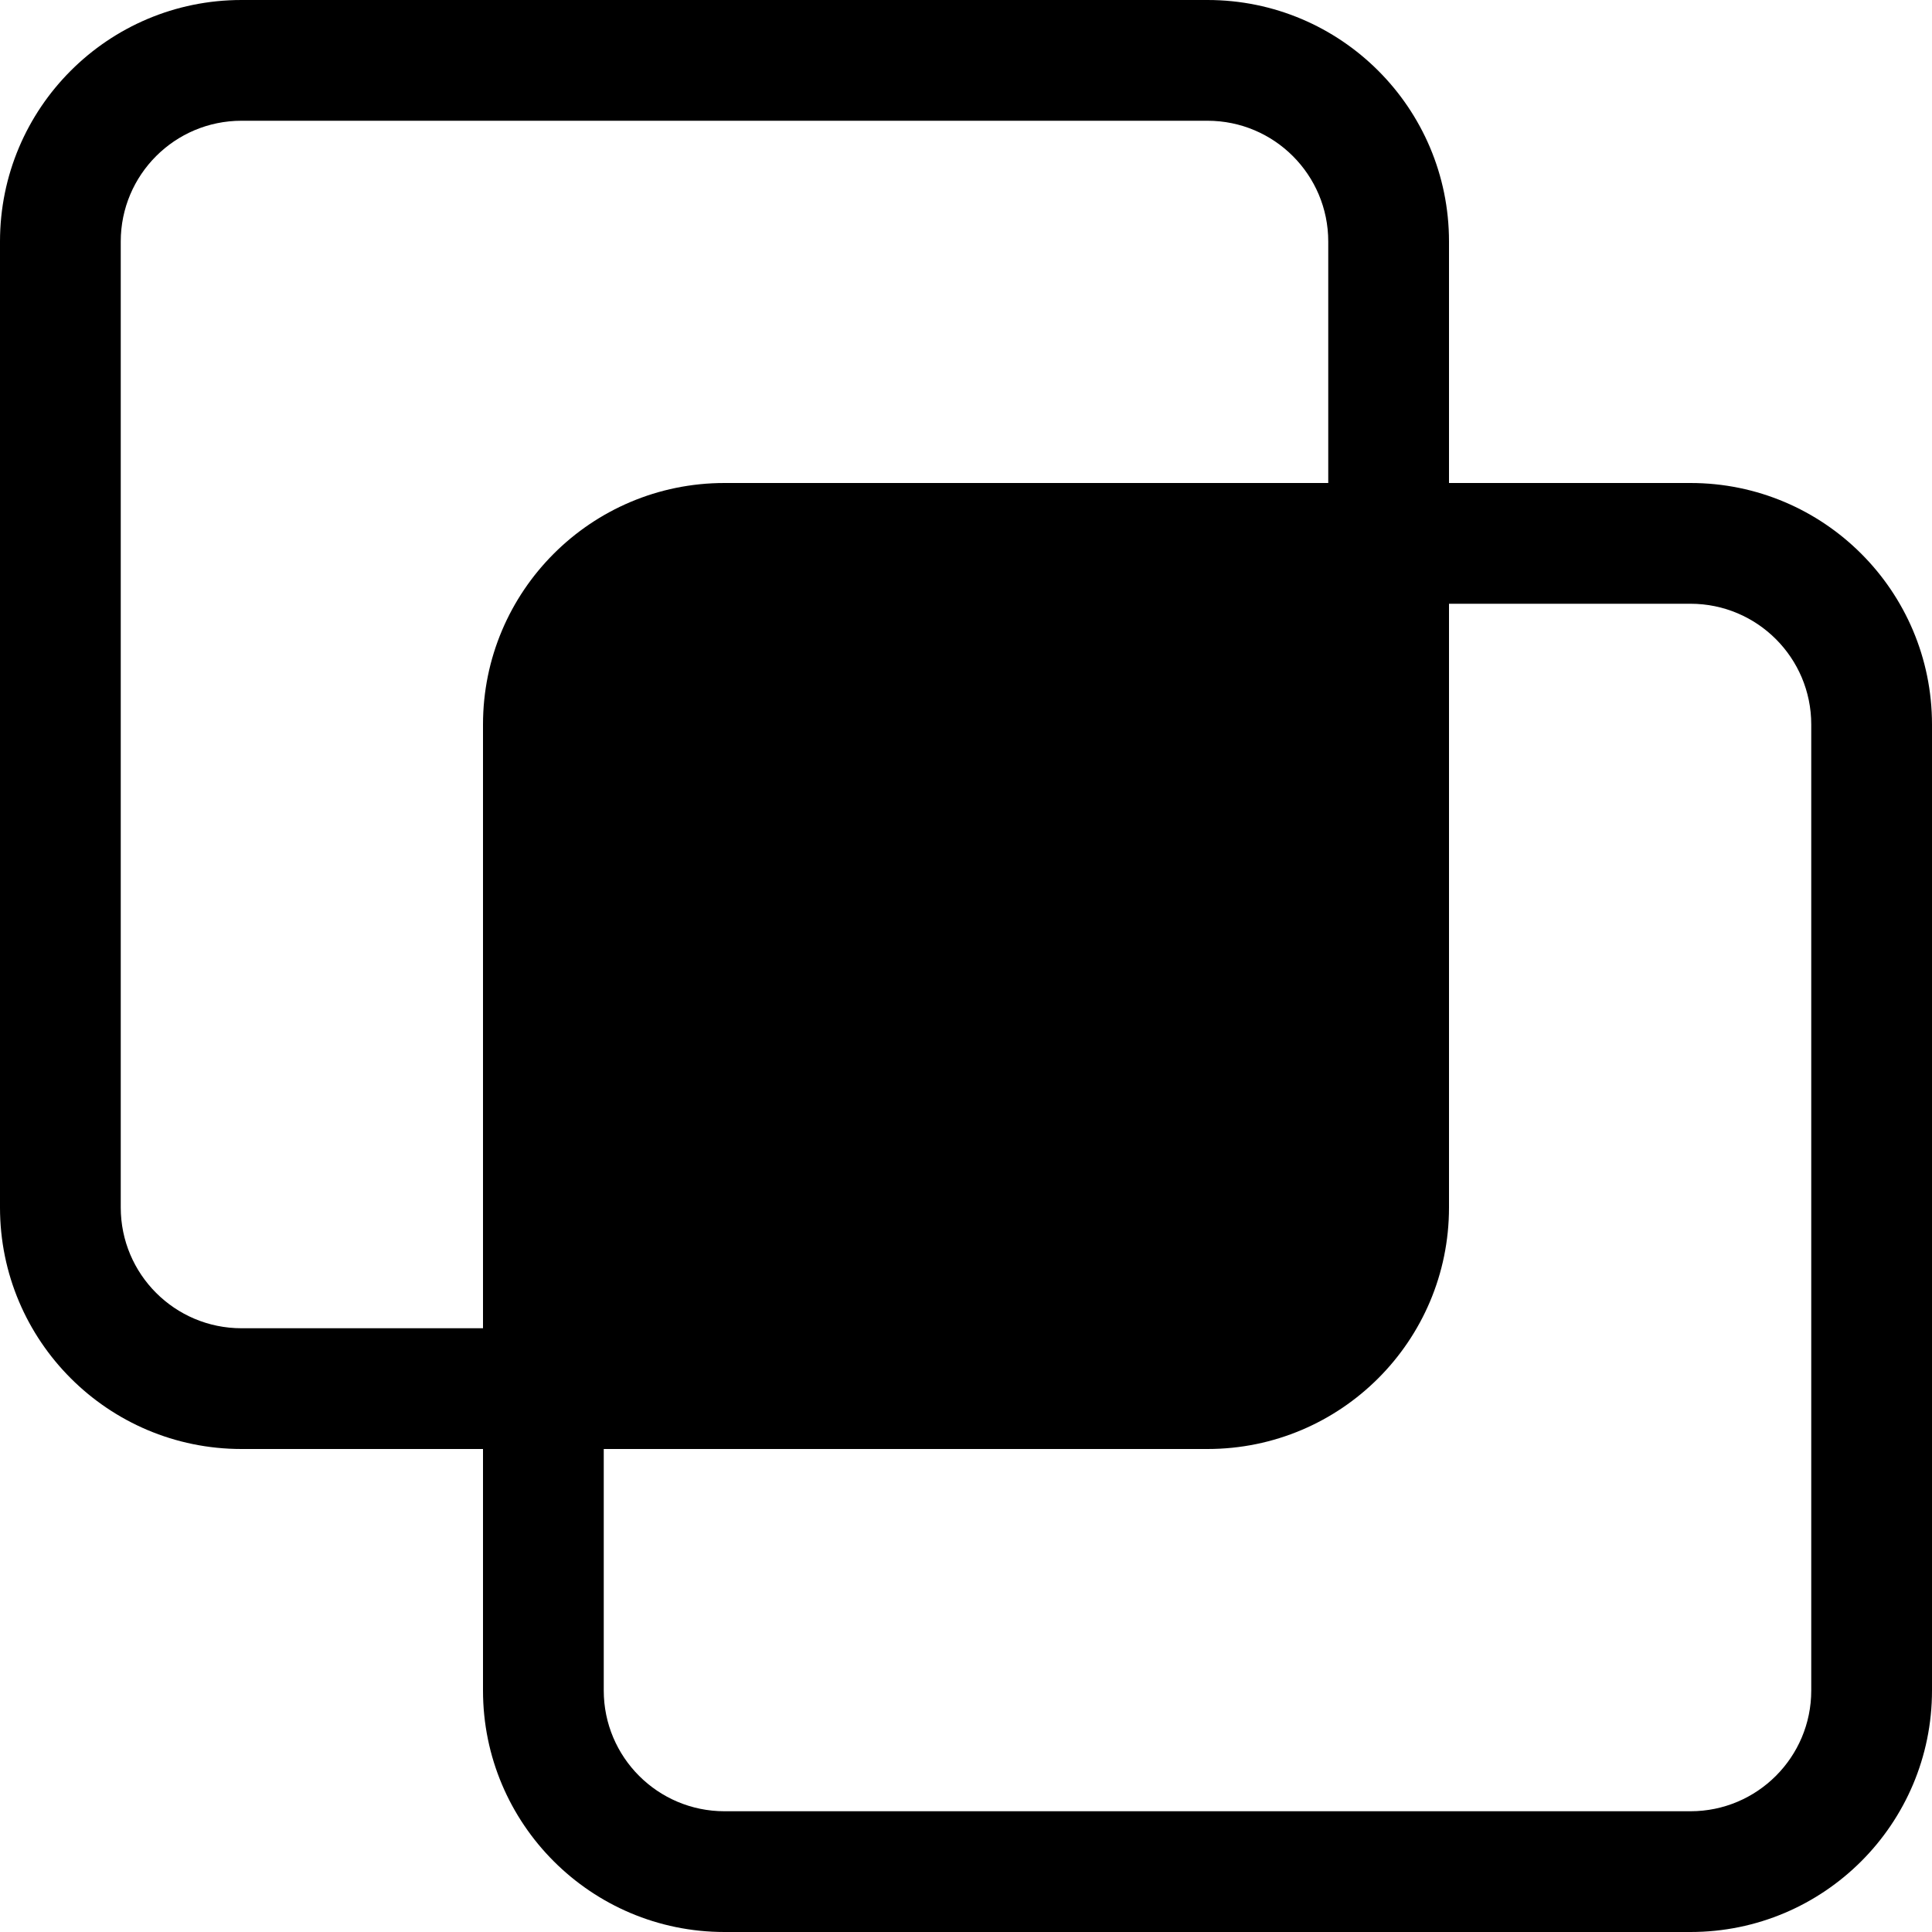
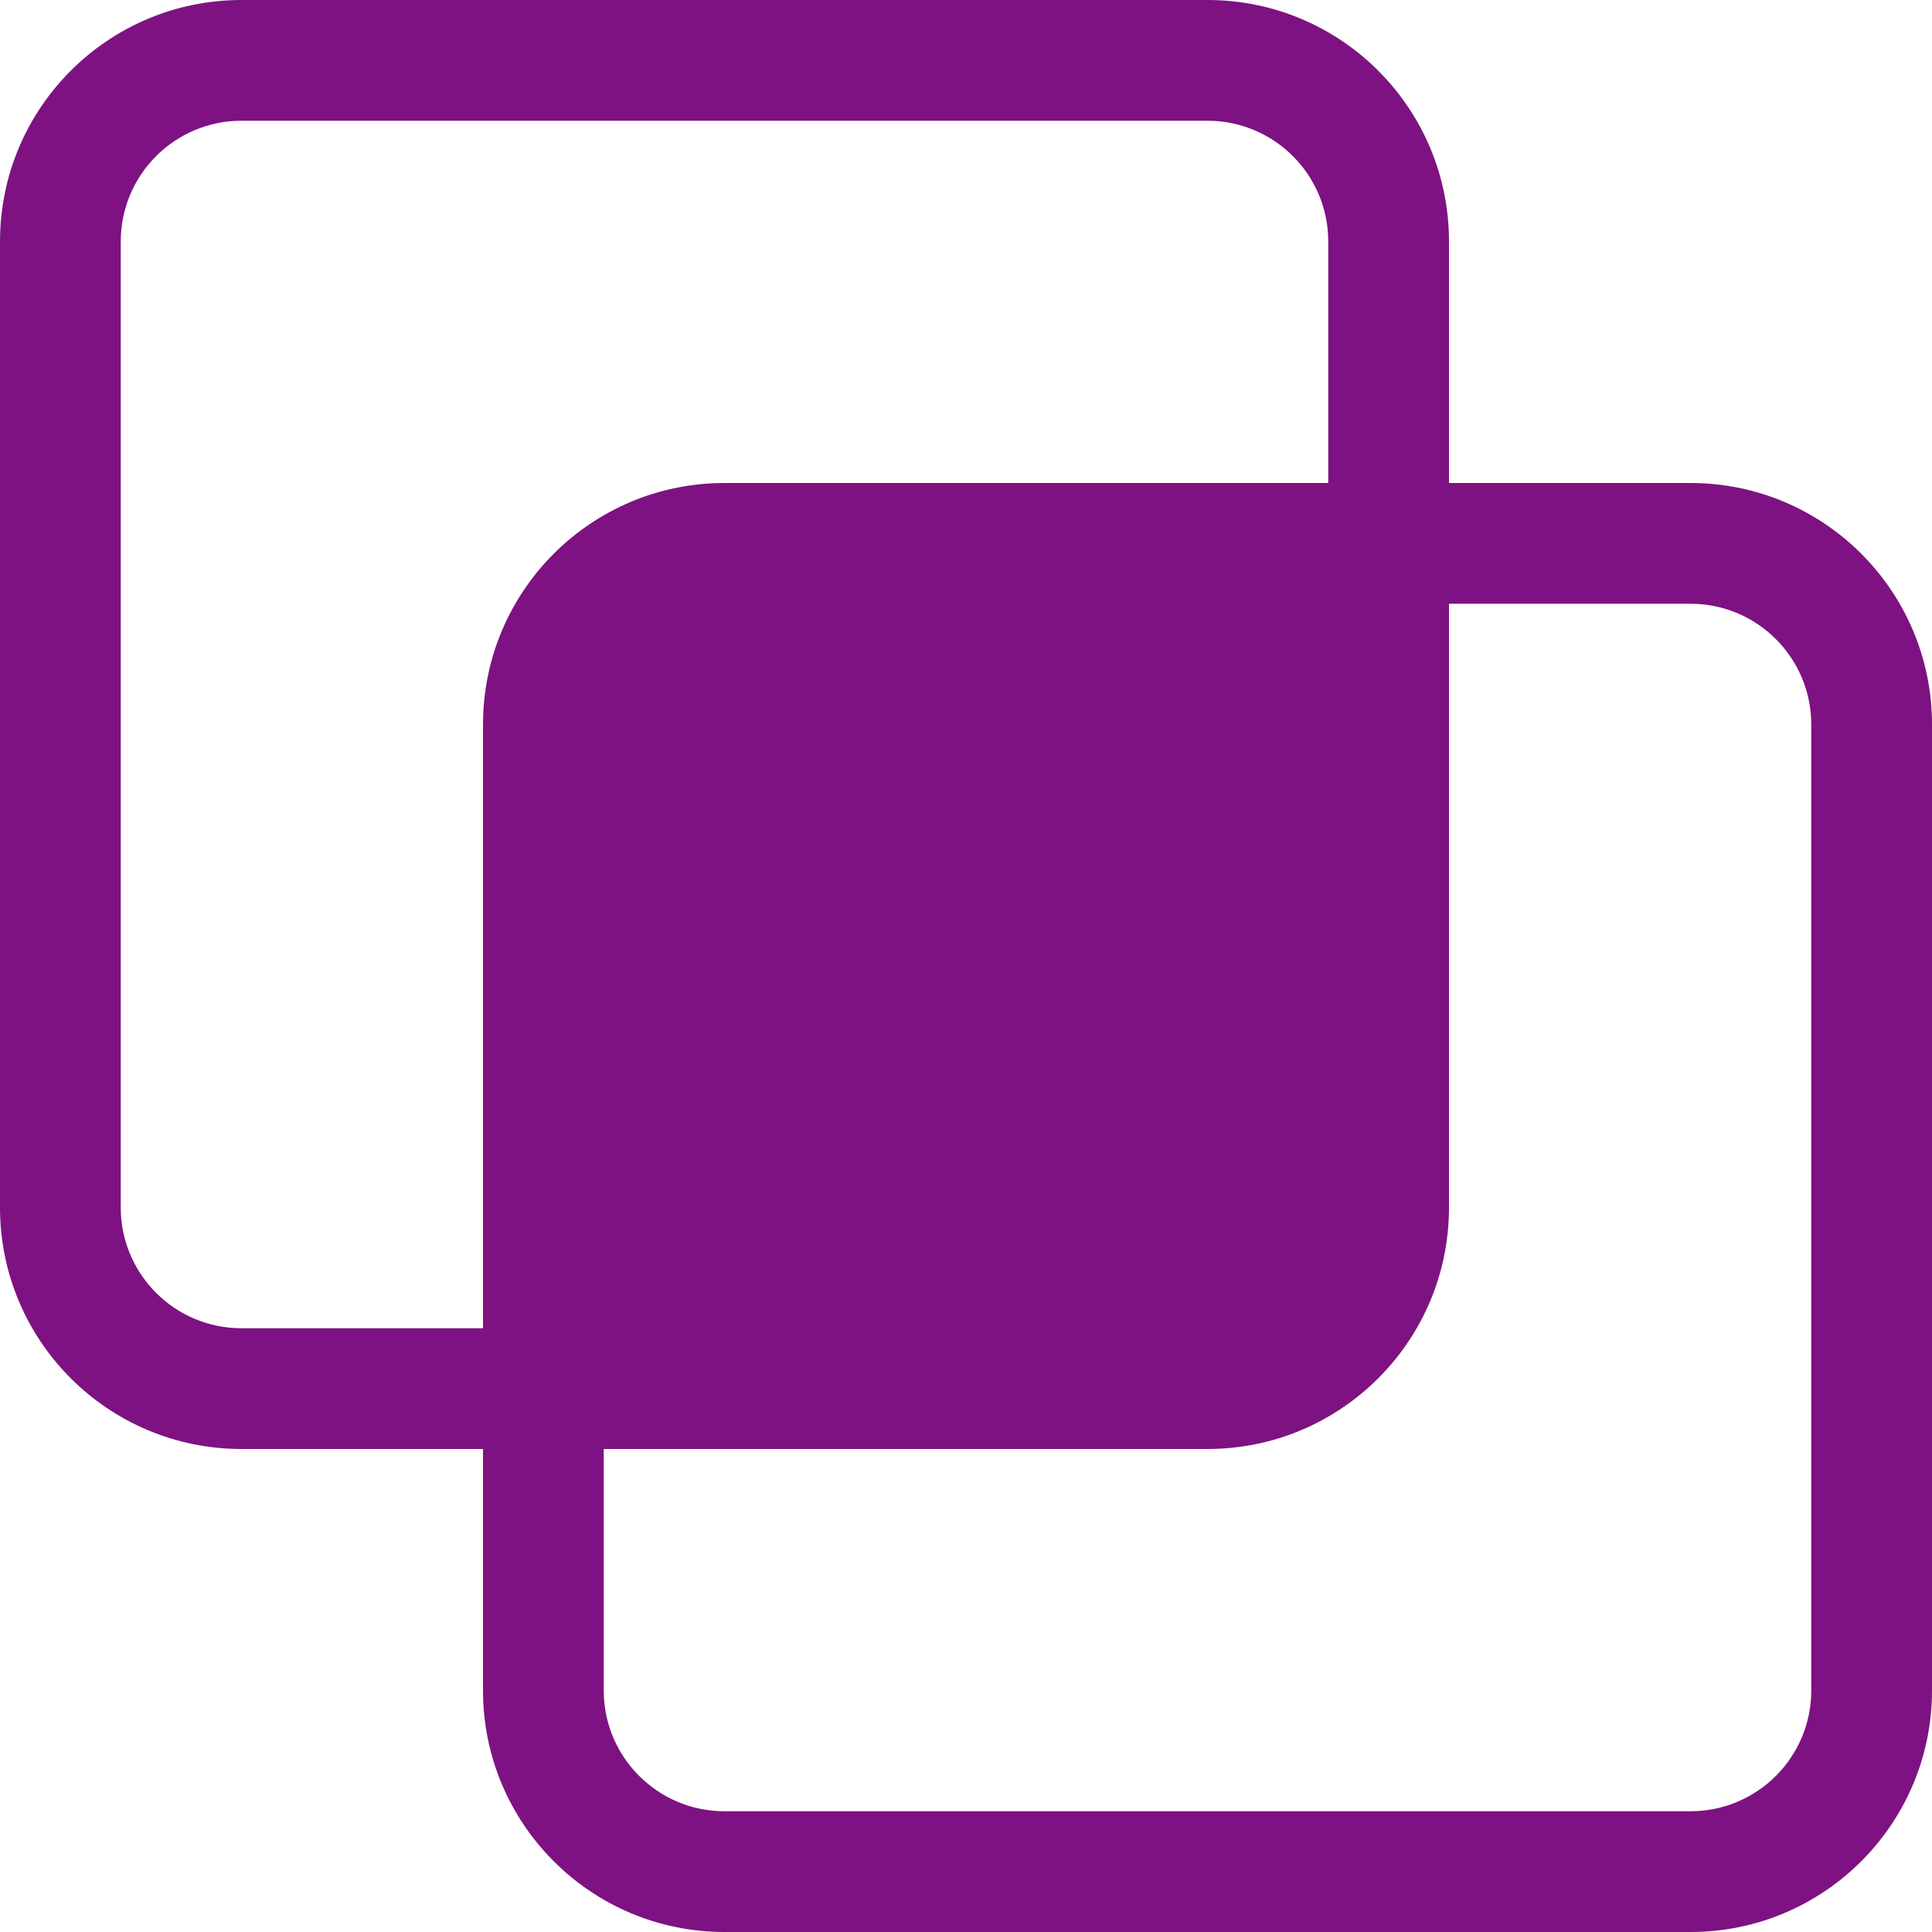
- <svg xmlns="http://www.w3.org/2000/svg" width="16" height="16" fill="currentColor" class="bi bi-intersect" viewBox="0 0 16 16">
+ <svg xmlns="http://www.w3.org/2000/svg" width="16" height="16" fill="#7e1282" class="bi bi-intersect" viewBox="0 0 16 16">
  <path d="M0 2a2 2 0 0 1 2-2h8a2 2 0 0 1 2 2v2h2a2 2 0 0 1 2 2v8a2 2 0 0 1-2 2H6a2 2 0 0 1-2-2v-2H2a2 2 0 0 1-2-2V2zm5 10v2a1 1 0 0 0 1 1h8a1 1 0 0 0 1-1V6a1 1 0 0 0-1-1h-2v5a2 2 0 0 1-2 2H5zm6-8V2a1 1 0 0 0-1-1H2a1 1 0 0 0-1 1v8a1 1 0 0 0 1 1h2V6a2 2 0 0 1 2-2h5z" />
</svg>
